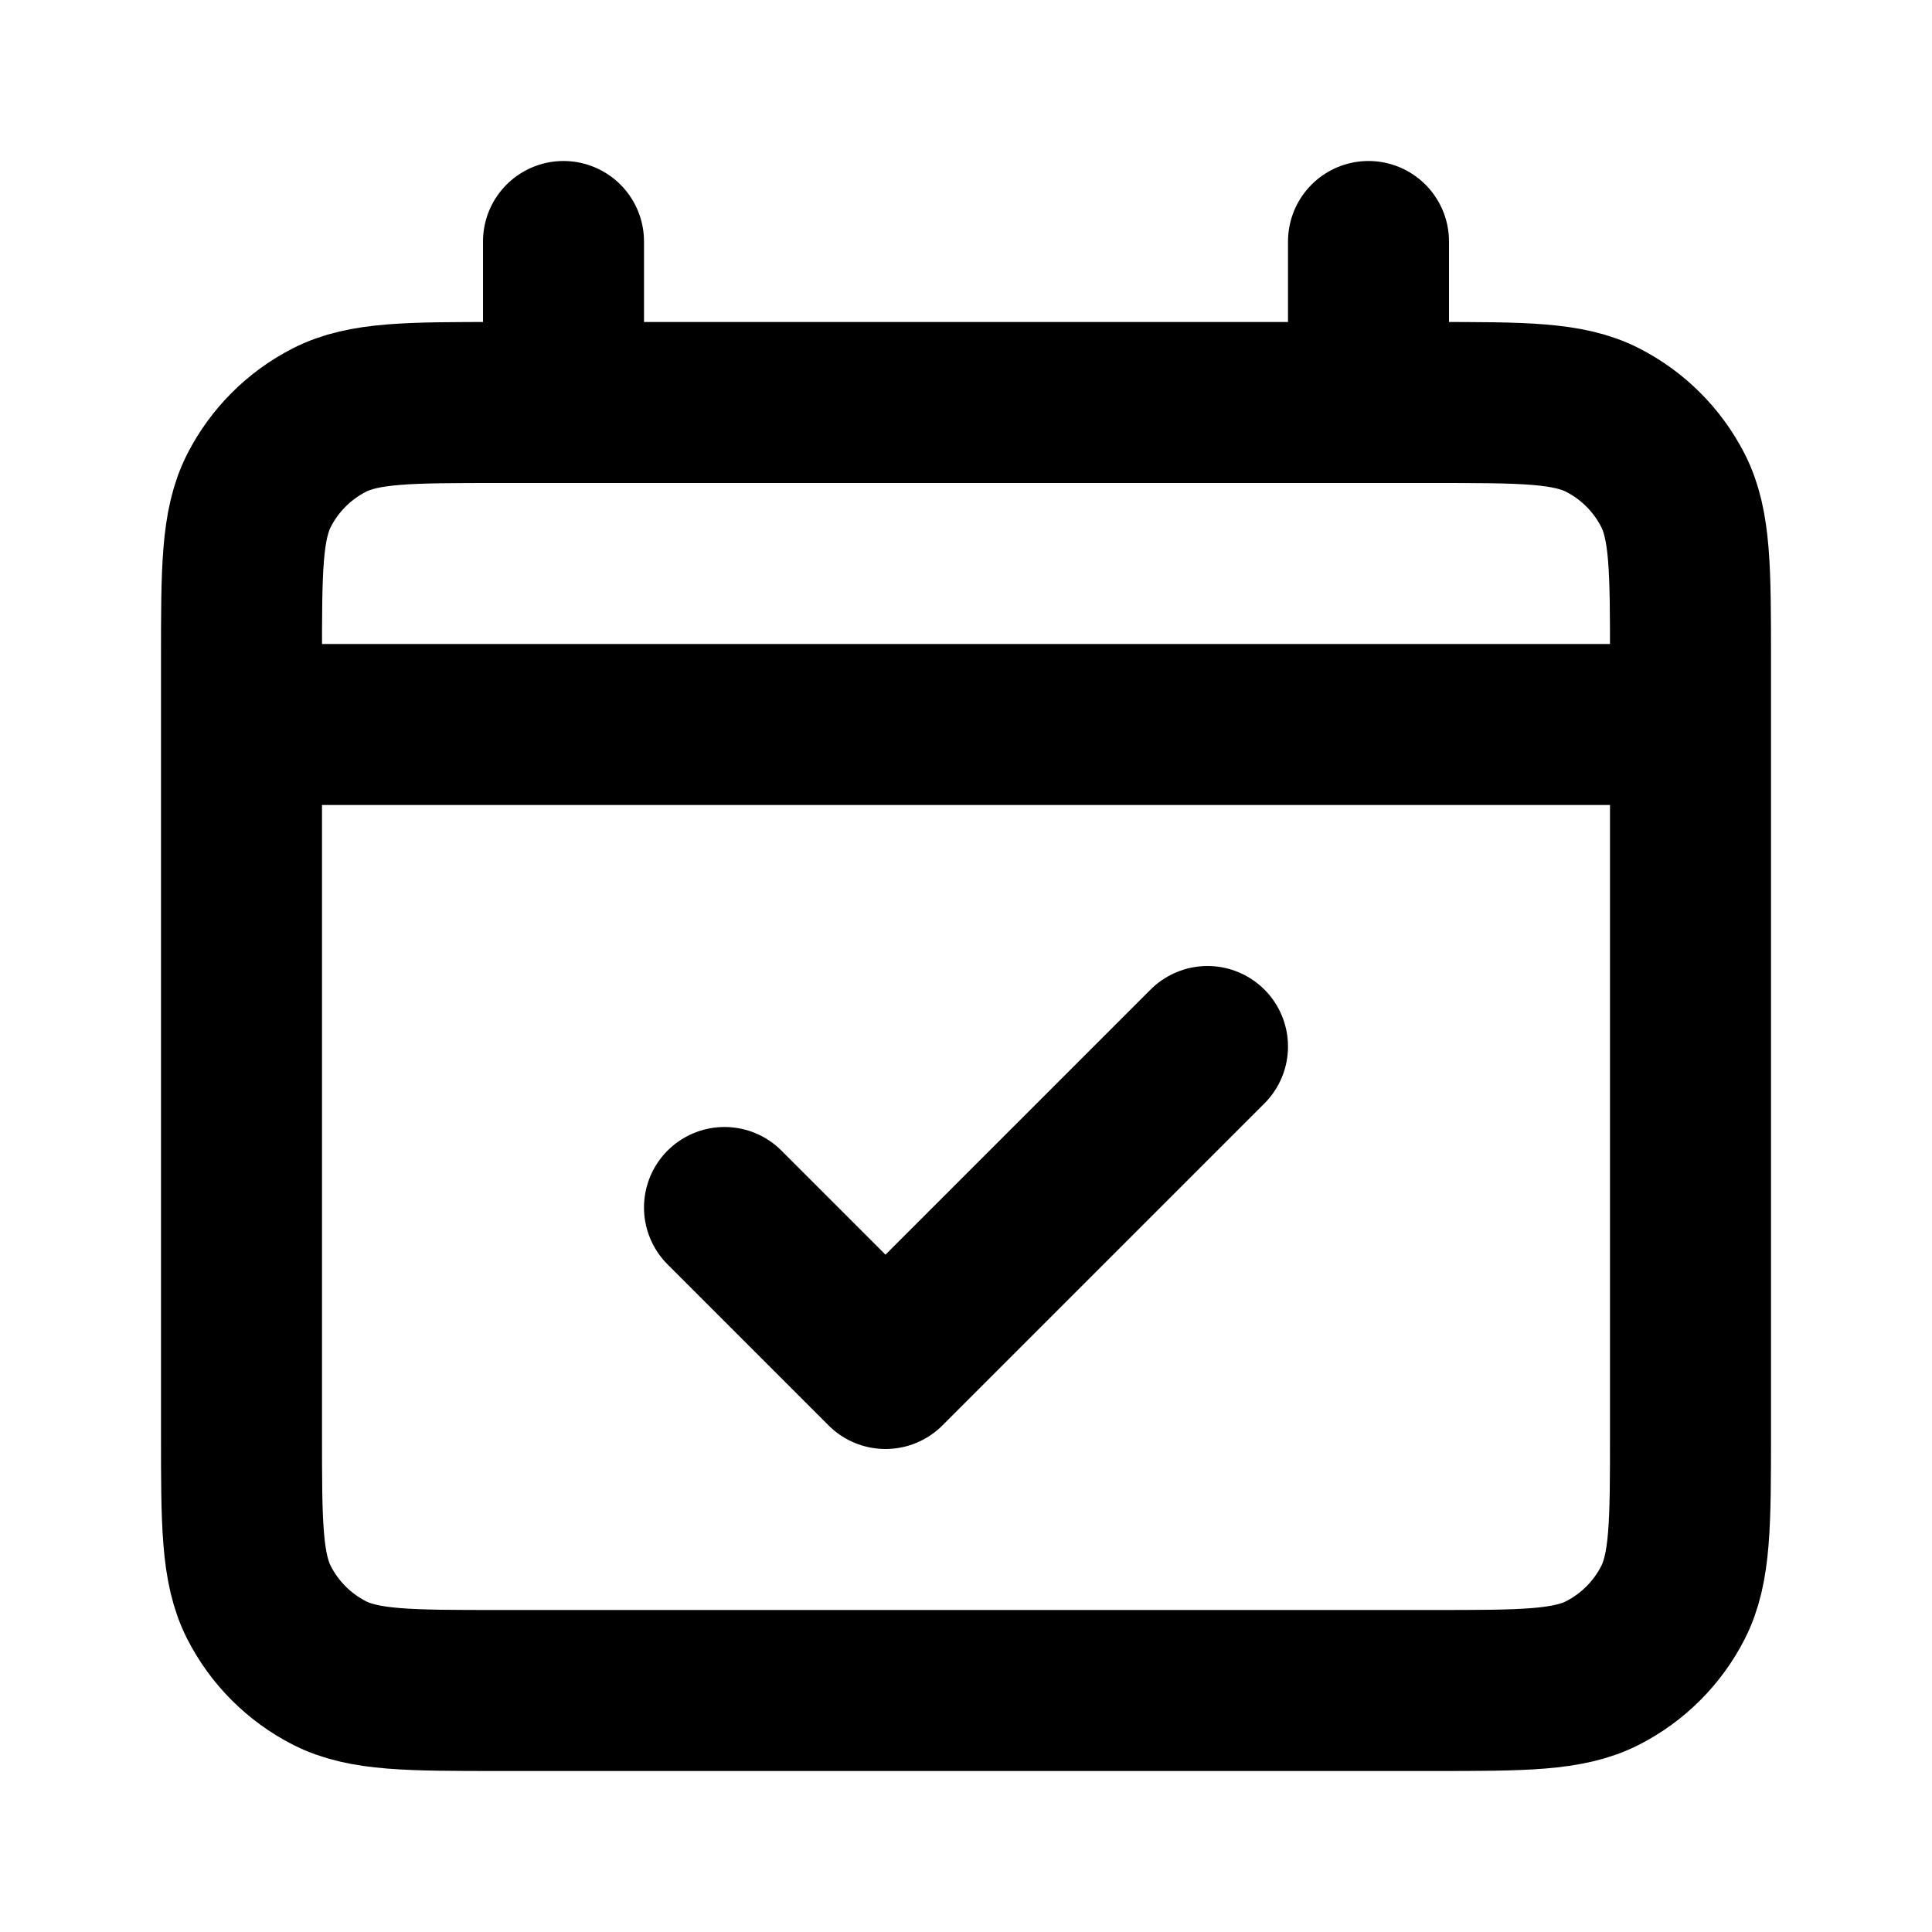
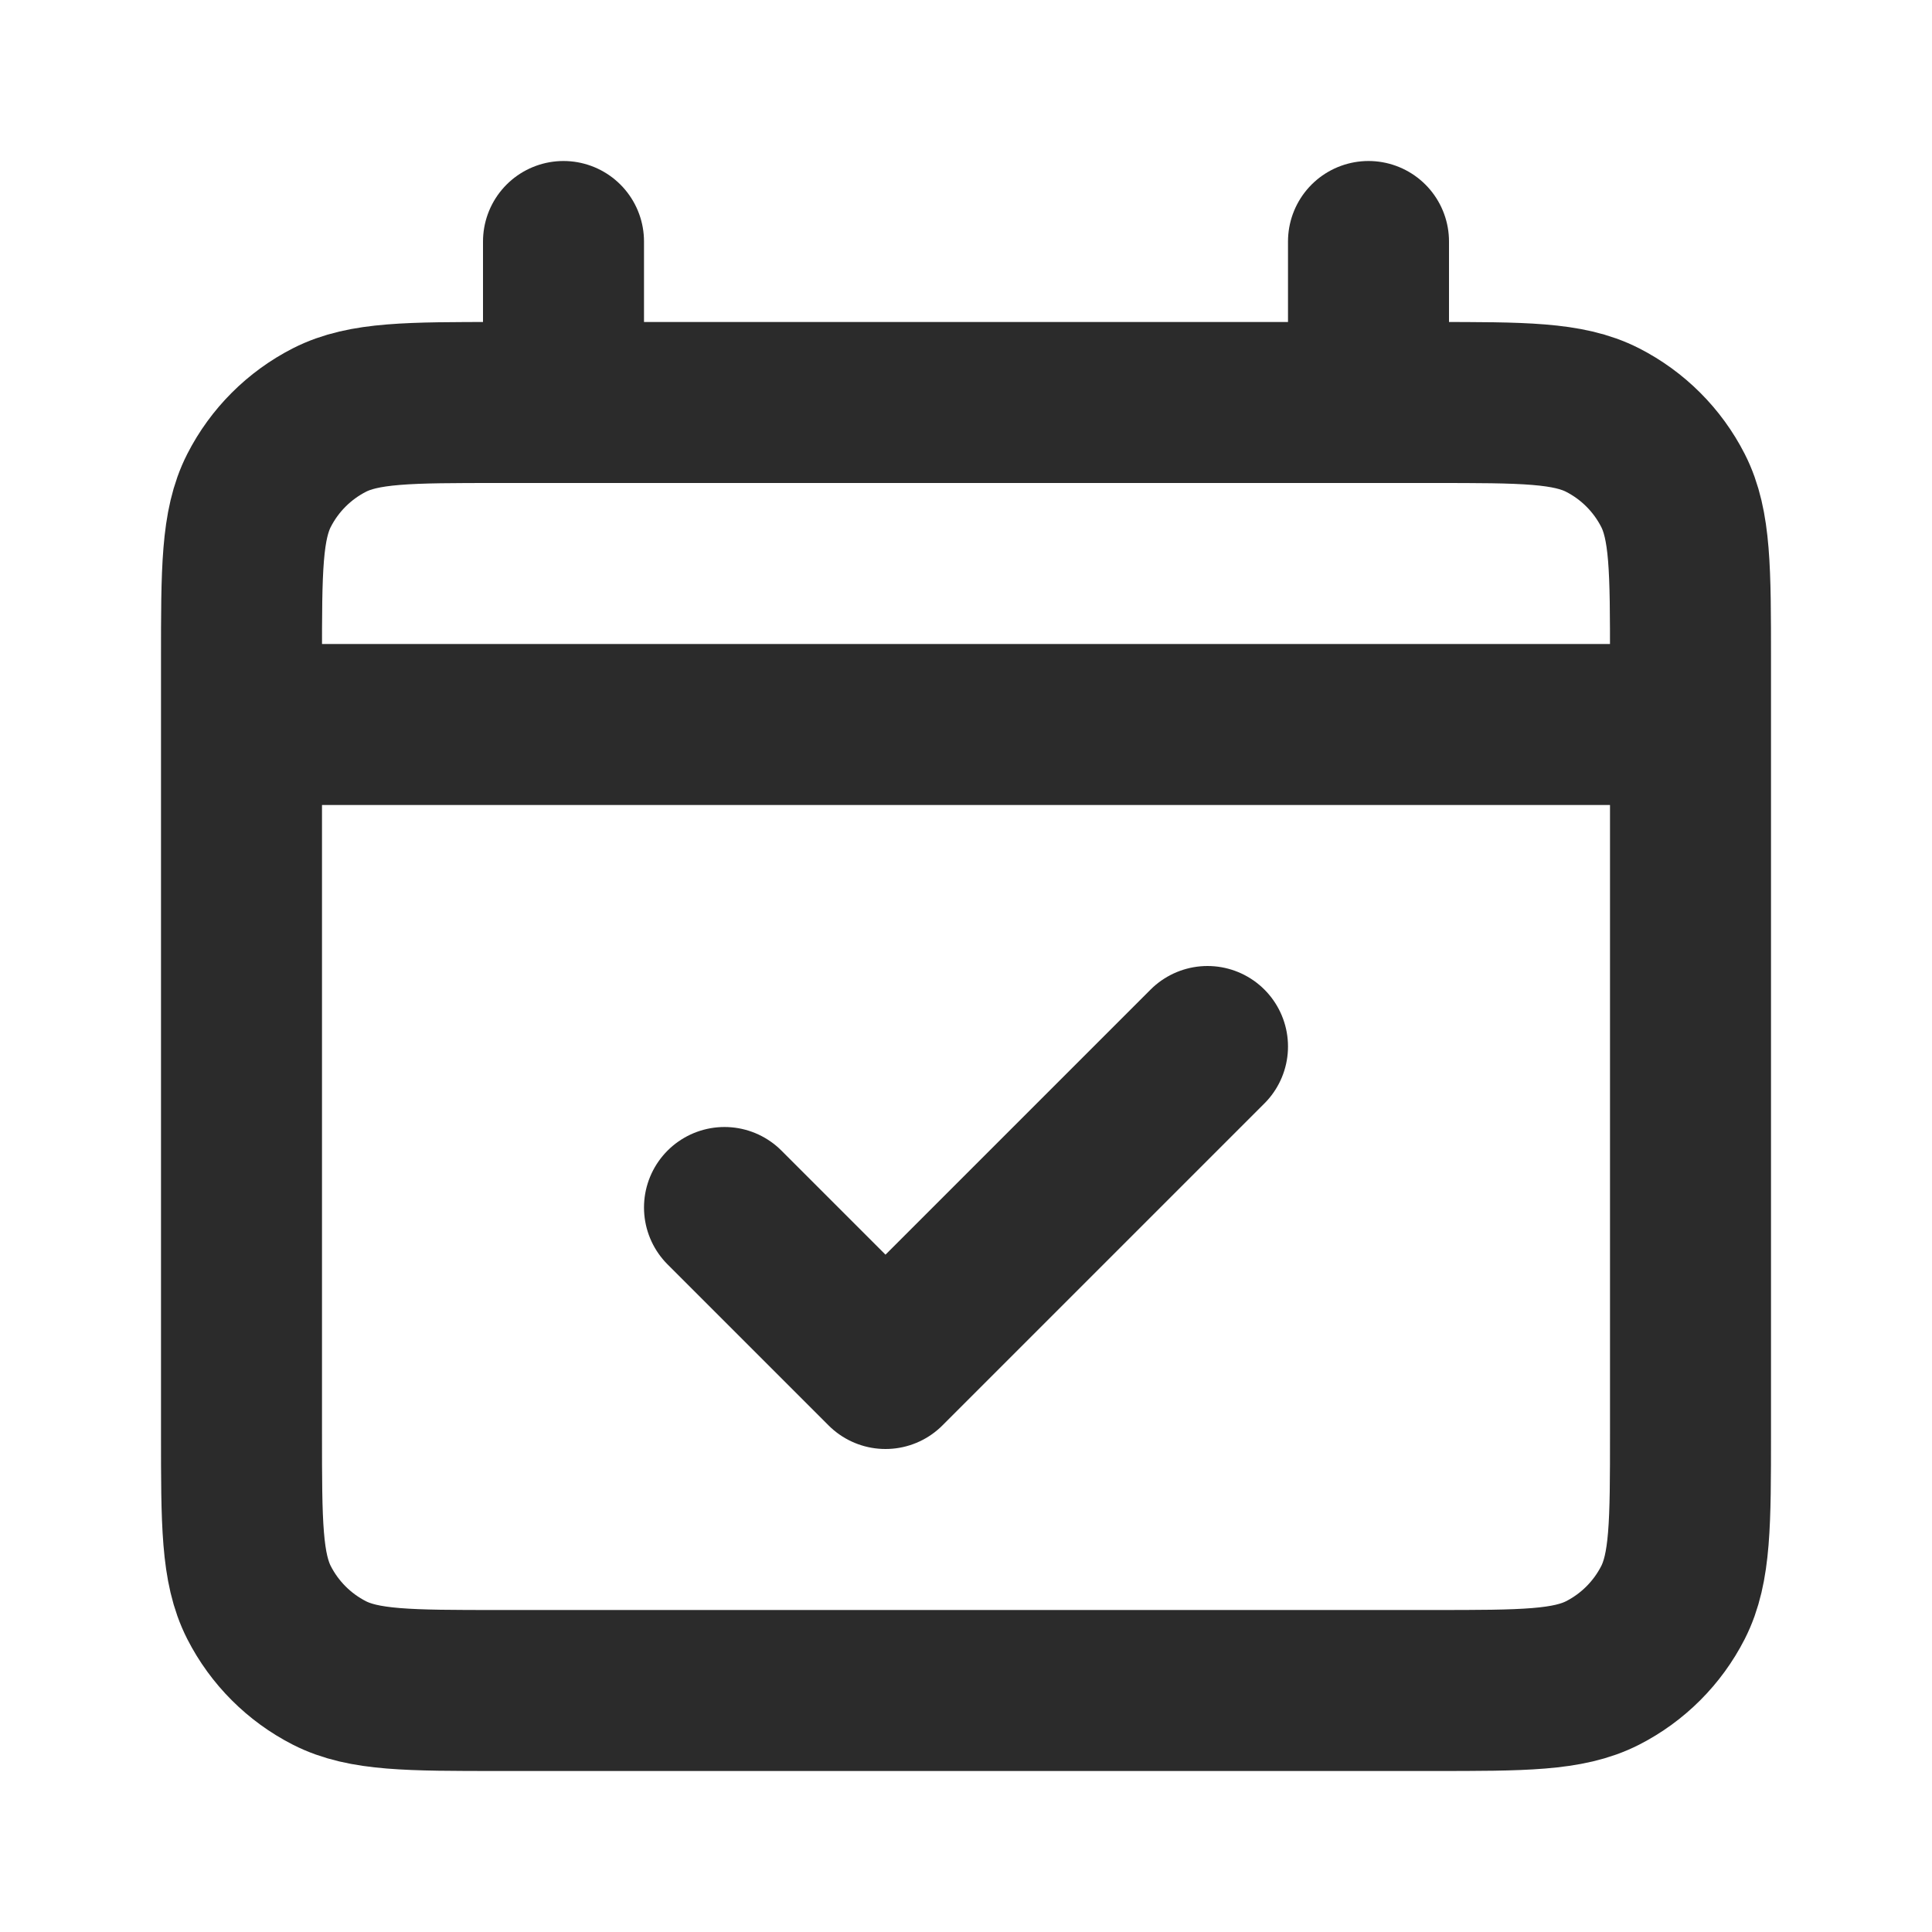
<svg xmlns="http://www.w3.org/2000/svg" width="800px" height="800px" viewBox="0 0 24 24" fill="none">
-   <path d="M3 9H21M9 15L11 17L15 13M7 3V5M17 3V5M6.2 21H17.8C18.92 21 19.48 21 19.908 20.782C20.284 20.59 20.59 20.284 20.782 19.908C21 19.48 21 18.92 21 17.8V8.2C21 7.08 21 6.52 20.782 6.092C20.59 5.716 20.284 5.41 19.908 5.218C19.48 5 18.92 5 17.8 5H6.2C5.08 5 4.52 5 4.092 5.218C3.716 5.41 3.41 5.716 3.218 6.092C3 6.52 3 7.08 3 8.2V17.8C3 18.92 3 19.48 3.218 19.908C3.41 20.284 3.716 20.59 4.092 20.782C4.52 21 5.08 21 6.2 21Z" stroke="#000000" stroke-width="2" stroke-linecap="round" stroke-linejoin="round" />
+   <path d="M3 9H21M9 15L11 17L15 13M7 3V5M17 3V5M6.2 21H17.8C18.92 21 19.48 21 19.908 20.782C20.284 20.59 20.59 20.284 20.782 19.908C21 19.48 21 18.92 21 17.8V8.2C21 7.08 21 6.52 20.782 6.092C20.59 5.716 20.284 5.41 19.908 5.218C19.48 5 18.92 5 17.8 5H6.2C5.08 5 4.52 5 4.092 5.218C3.716 5.41 3.41 5.716 3.218 6.092C3 6.52 3 7.08 3 8.2V17.8C3 18.92 3 19.48 3.218 19.908C3.41 20.284 3.716 20.59 4.092 20.782C4.52 21 5.08 21 6.2 21Z" stroke="#2b2b2b" stroke-width="2" stroke-linecap="round" stroke-linejoin="round" />
</svg>
